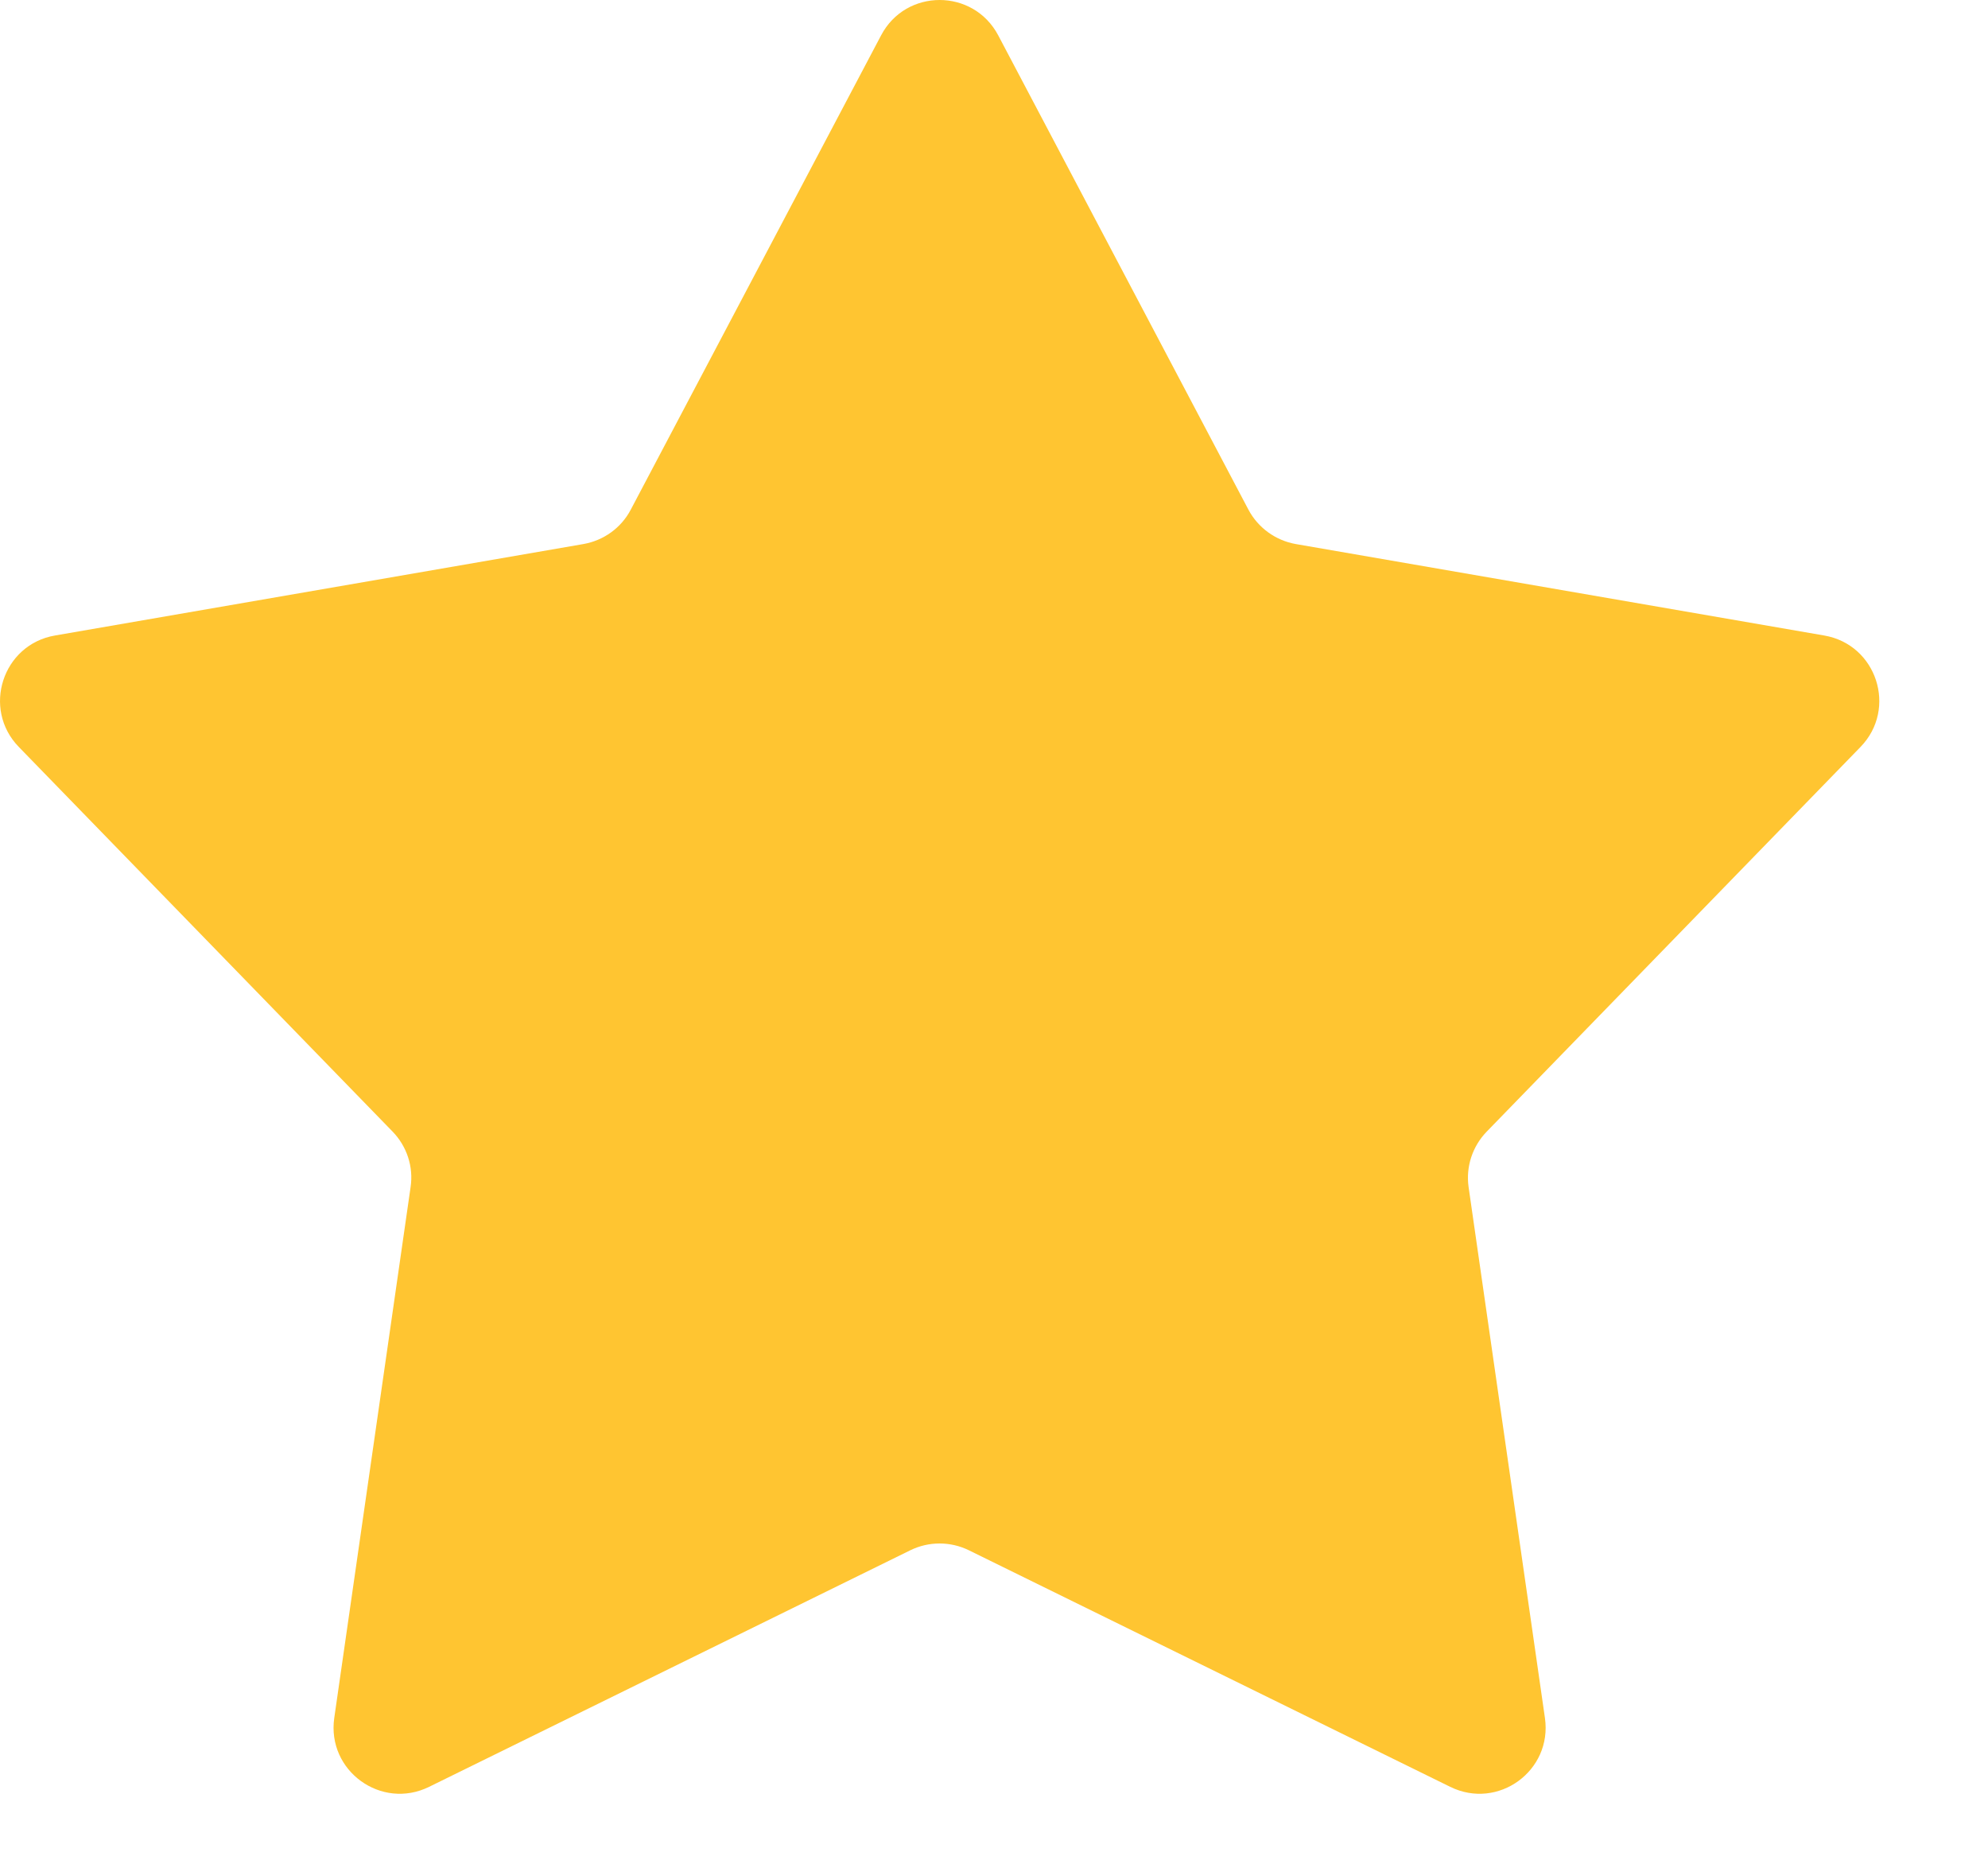
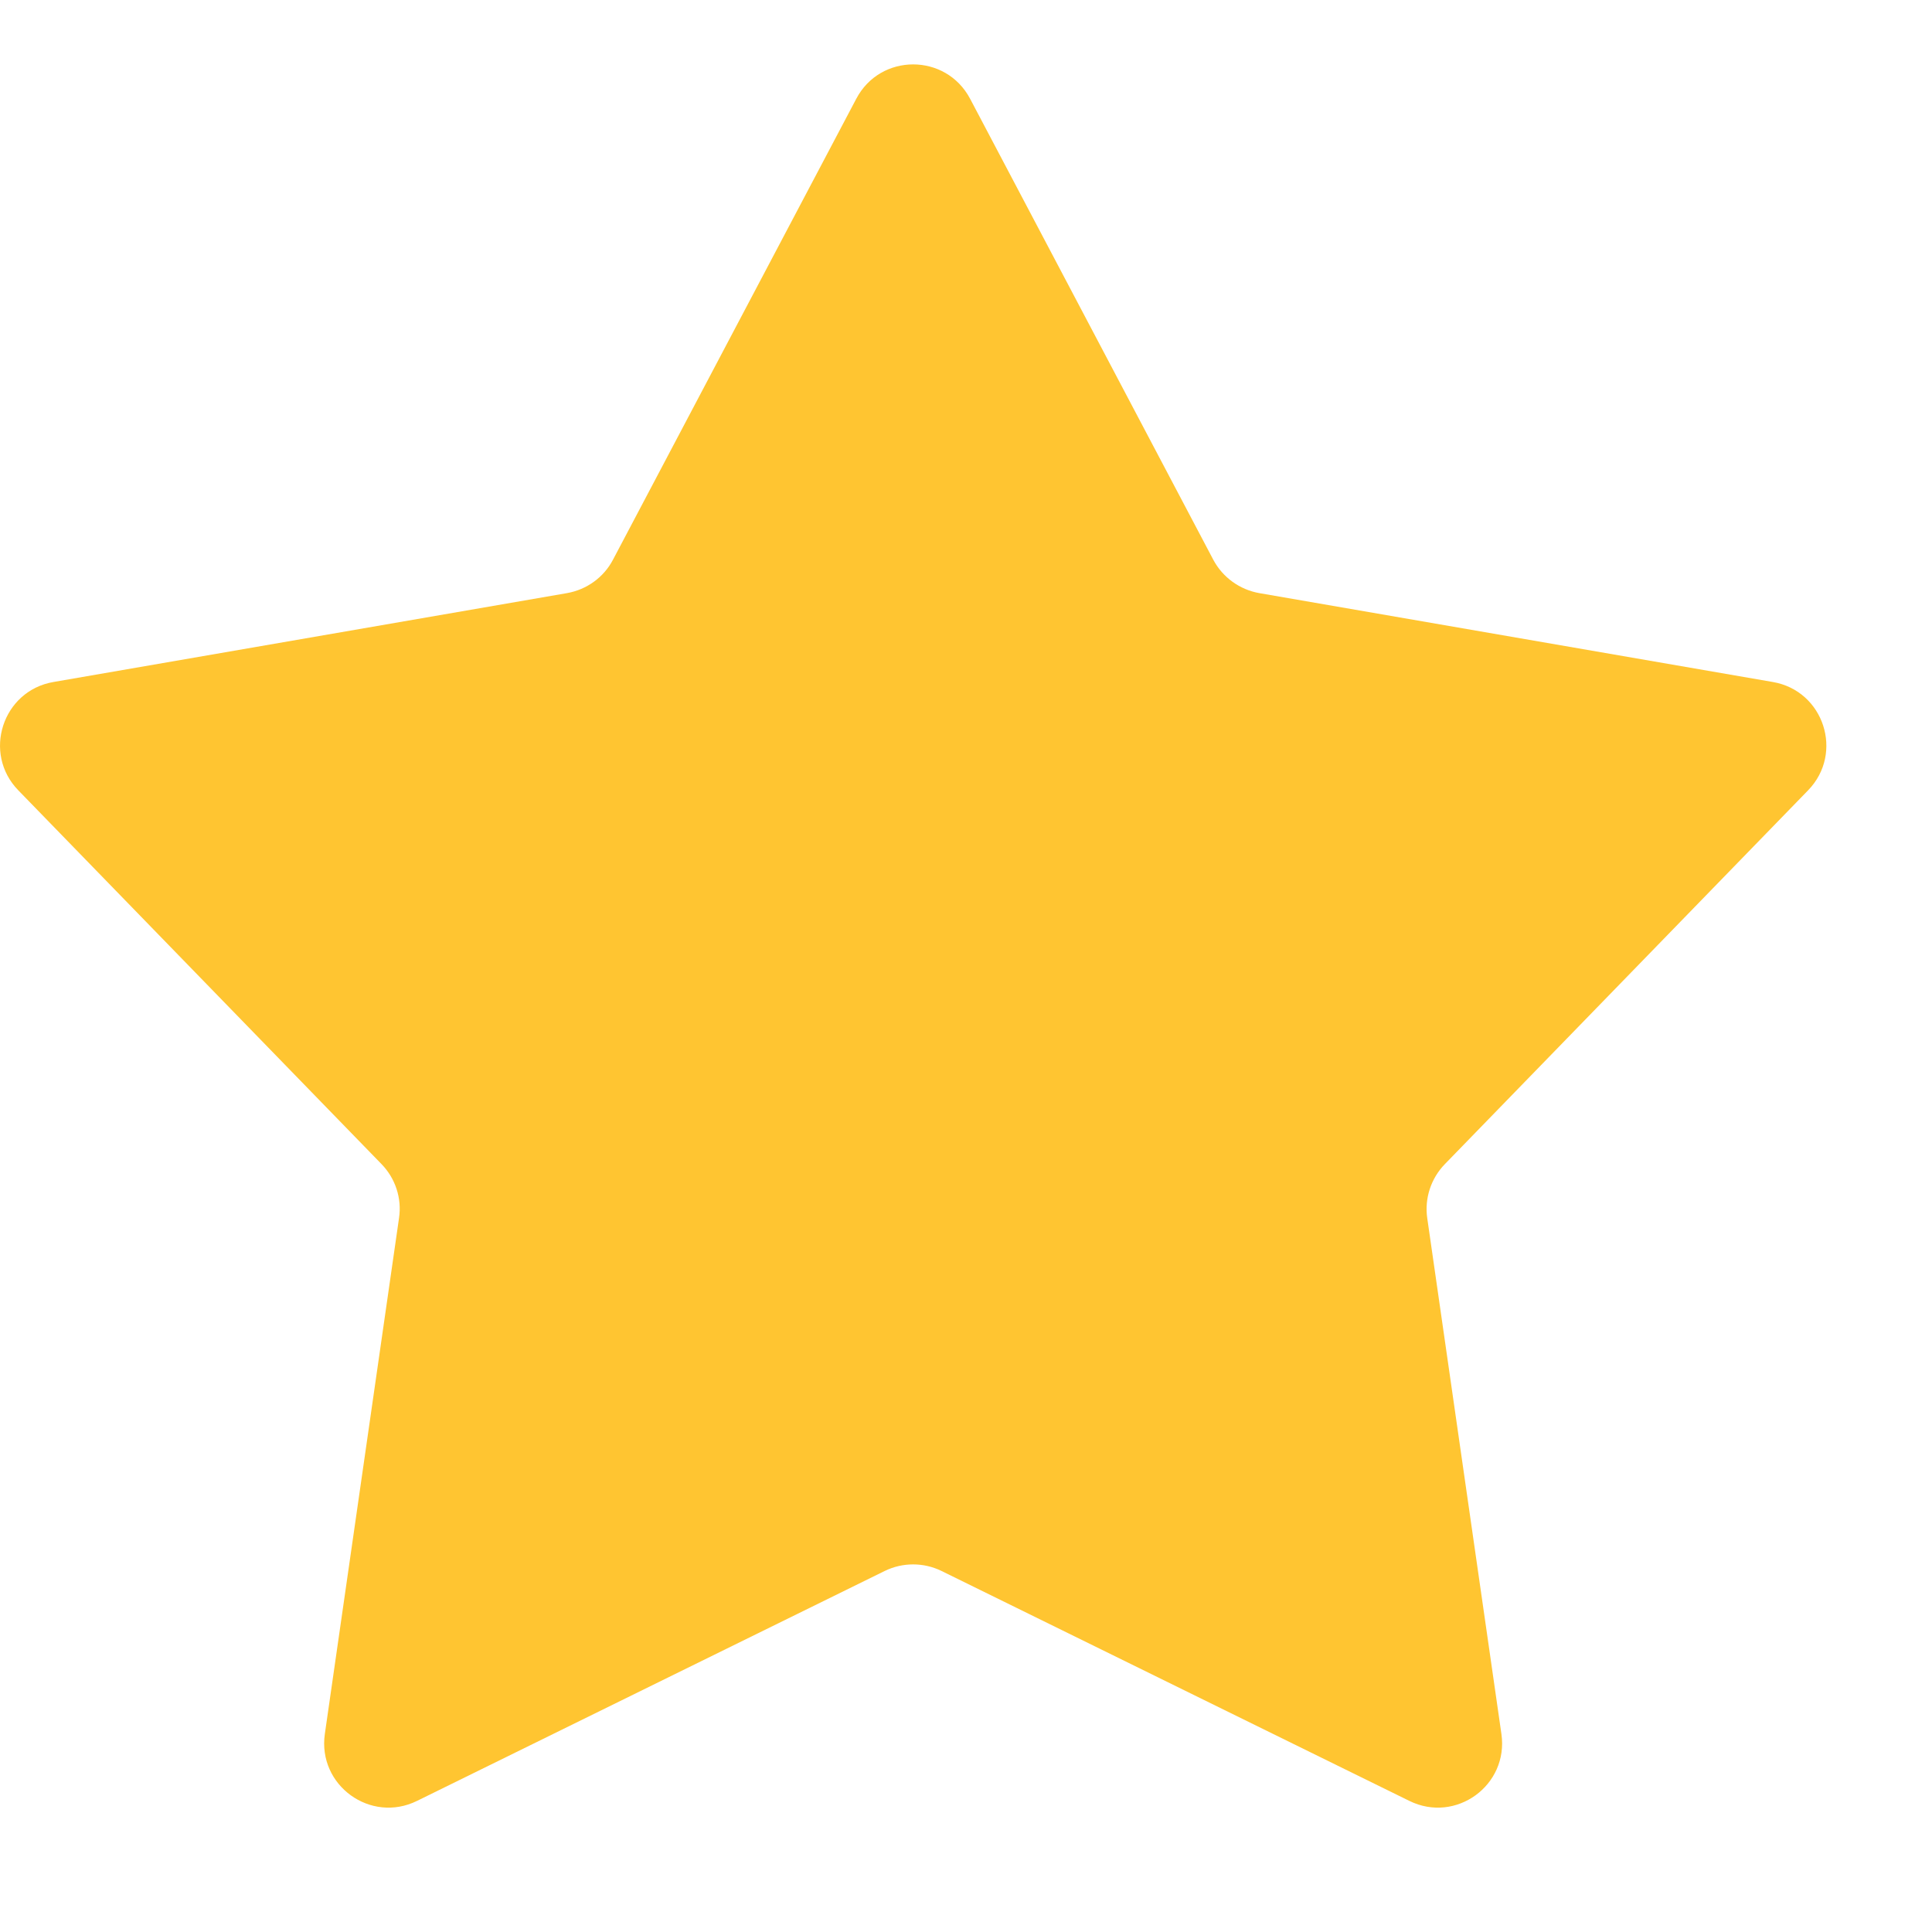
- <svg xmlns="http://www.w3.org/2000/svg" width="15" height="14" viewBox="0 0 15 14" fill="none">
+ <svg xmlns="http://www.w3.org/2000/svg" width="16" height="16" viewBox="0 0 15 14" fill="none">
  <path d="M6.648 0.267C6.835 -0.089 7.344 -0.089 7.532 0.267L9.42 3.846C9.493 3.983 9.625 4.078 9.777 4.105L13.764 4.795C14.161 4.863 14.318 5.348 14.038 5.636L11.218 8.538C11.11 8.649 11.059 8.804 11.081 8.957L11.657 12.963C11.714 13.361 11.303 13.66 10.942 13.482L7.31 11.697C7.171 11.629 7.008 11.629 6.869 11.697L3.238 13.482C2.877 13.66 2.465 13.361 2.522 12.963L3.098 8.957C3.121 8.804 3.07 8.649 2.962 8.538L0.142 5.636C-0.138 5.348 0.019 4.863 0.415 4.795L4.402 4.105C4.555 4.078 4.687 3.983 4.759 3.846L6.648 0.267Z" fill="#FFC531" />
</svg>
